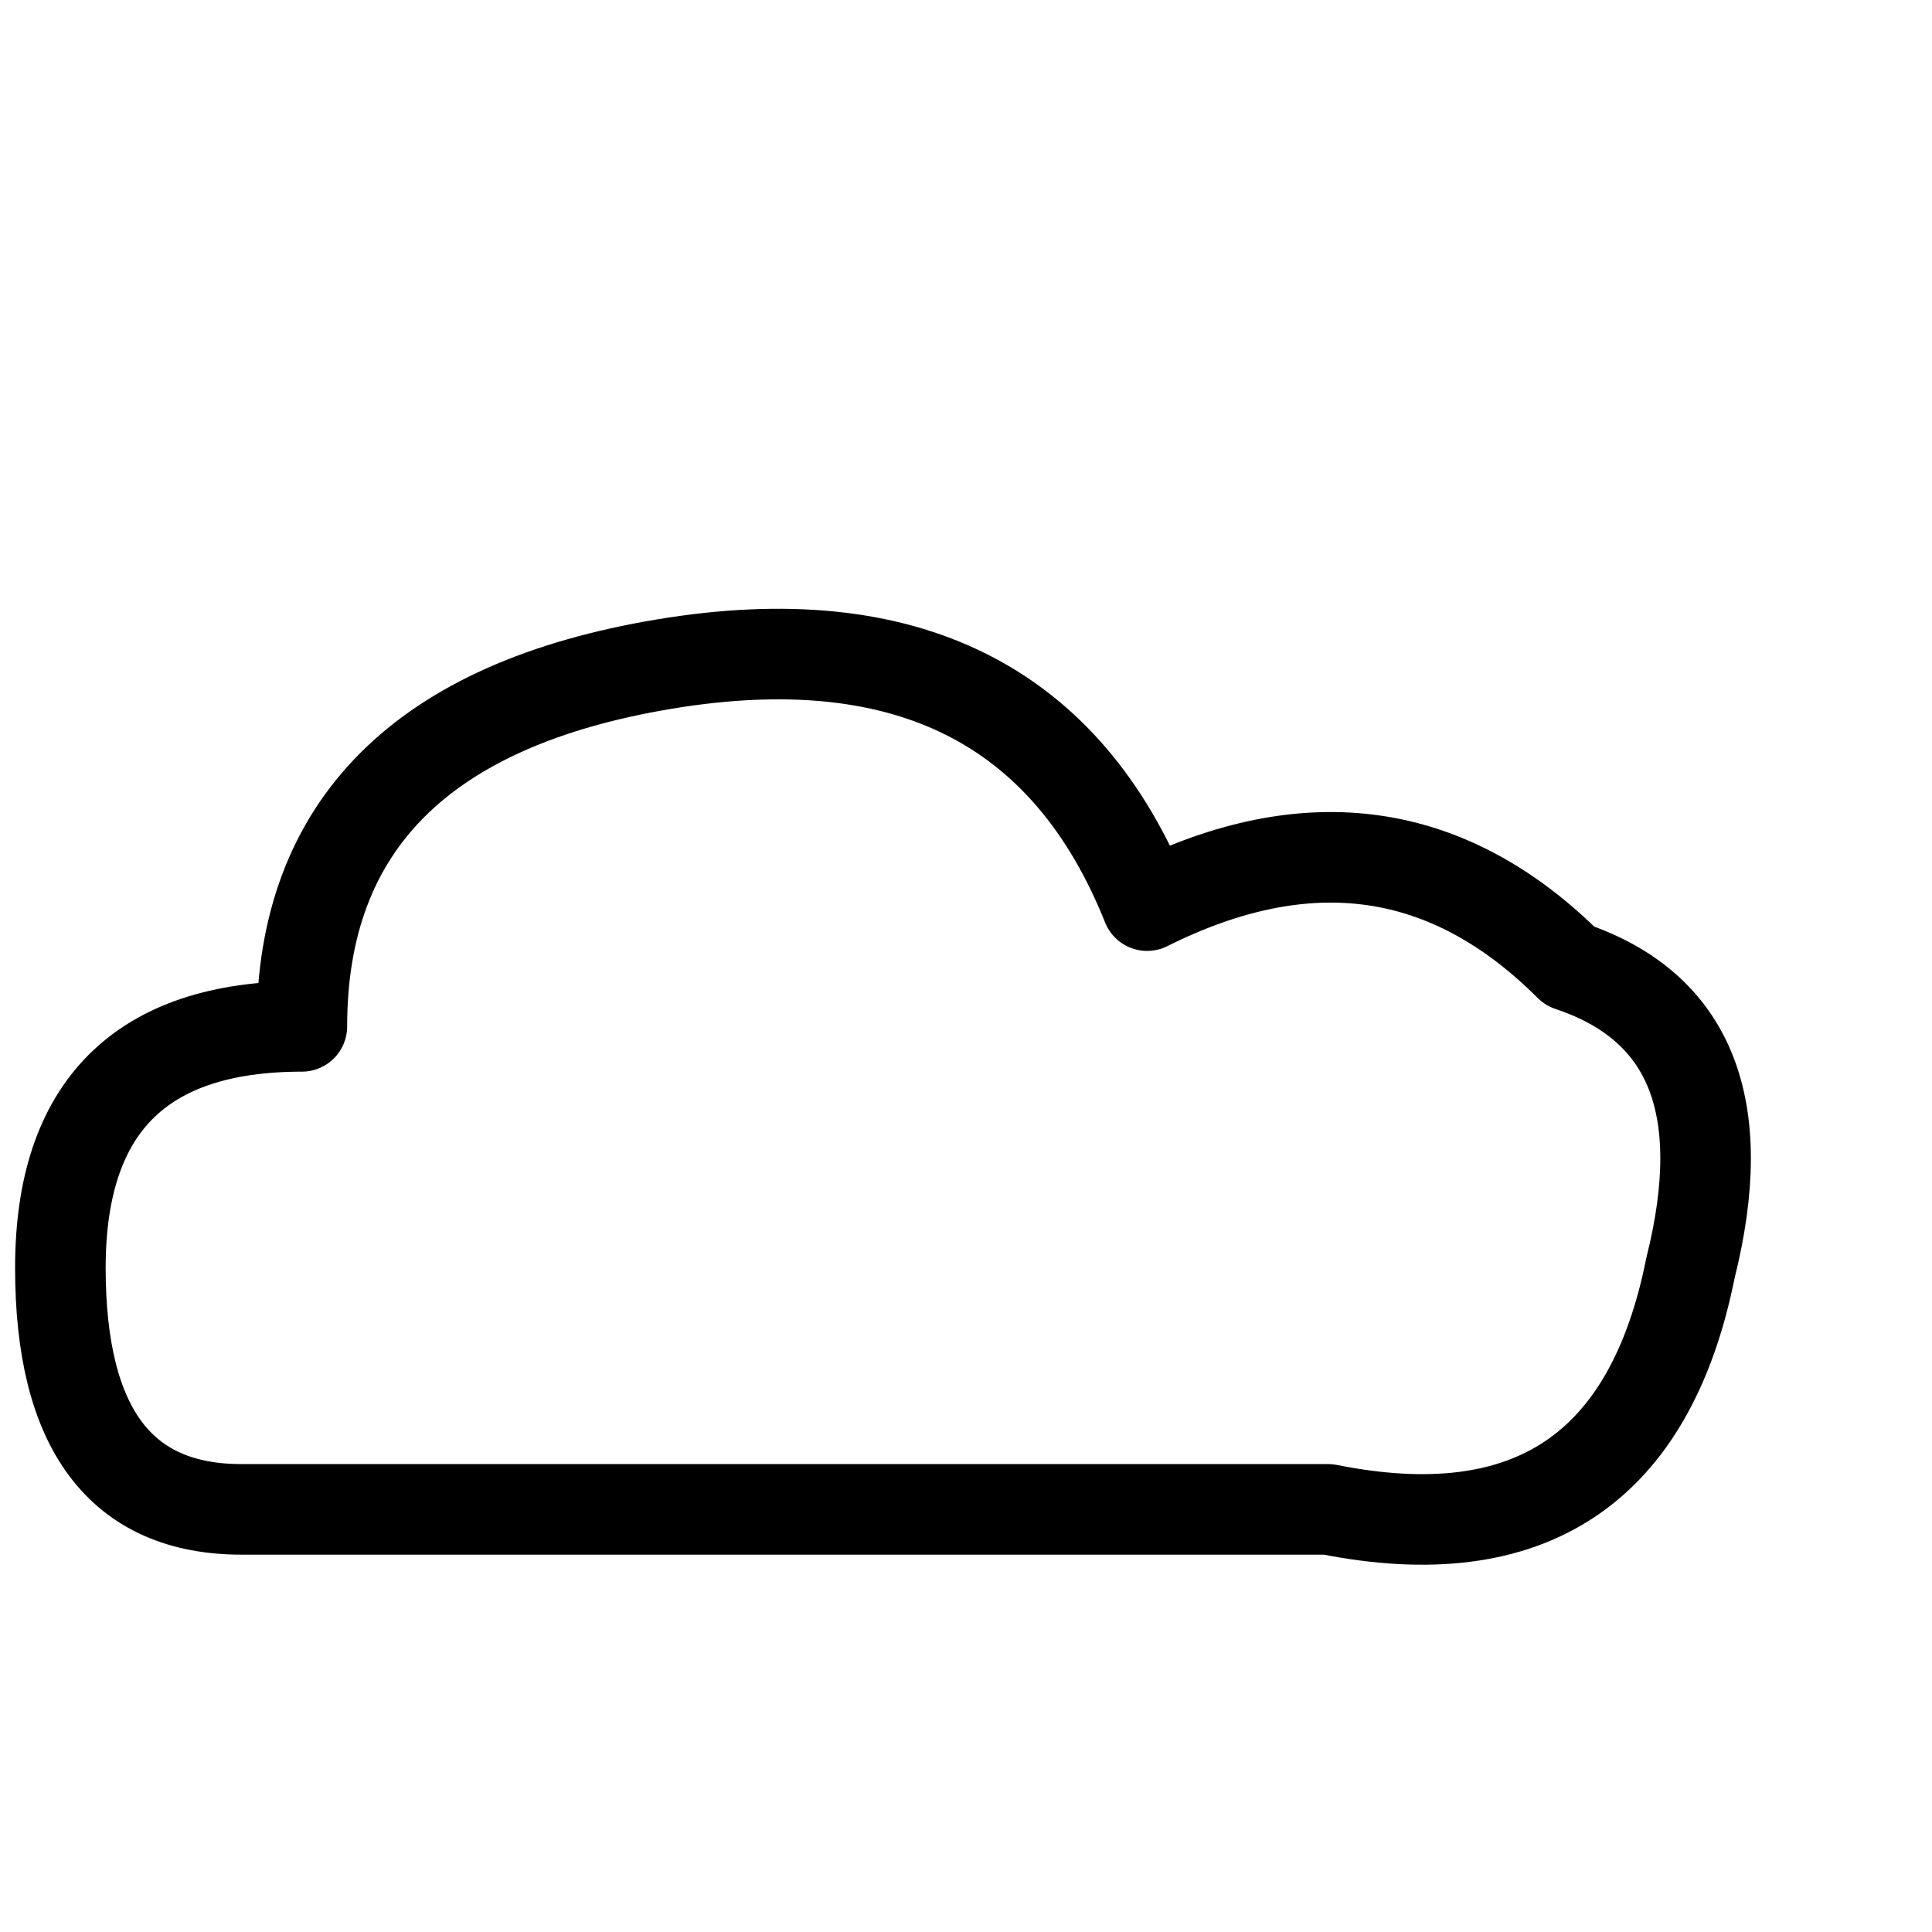
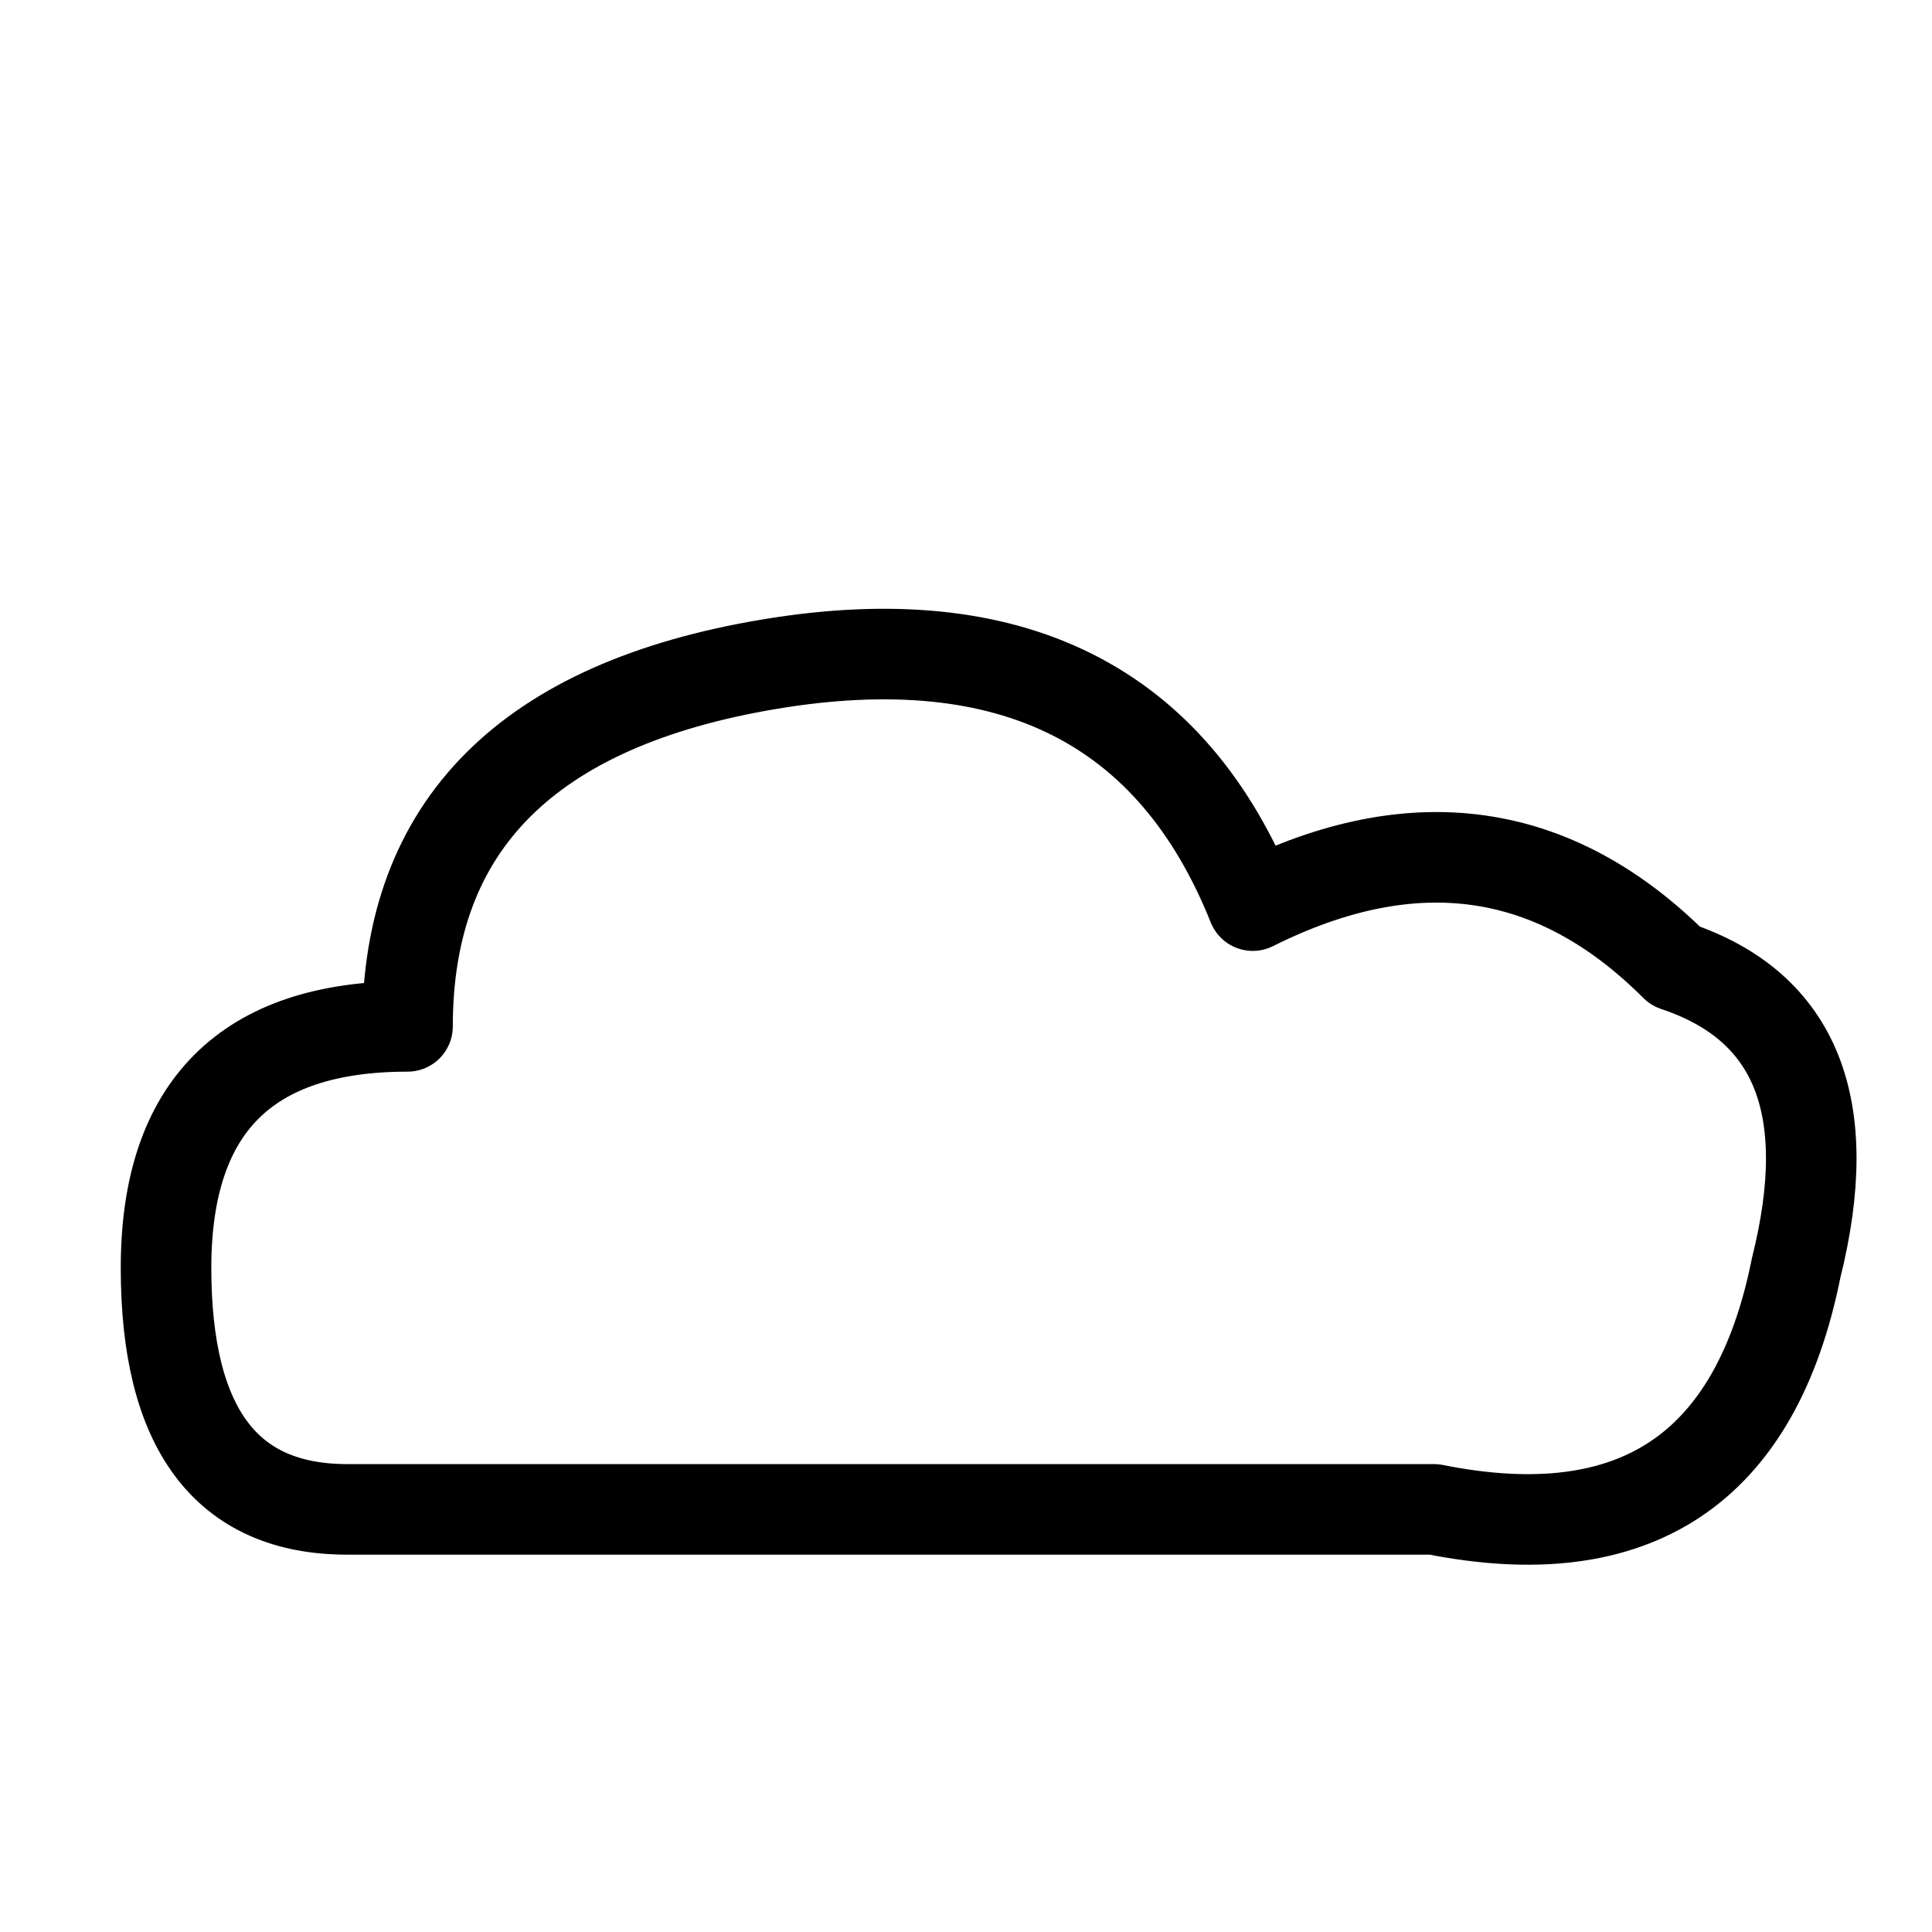
<svg xmlns="http://www.w3.org/2000/svg" viewBox="0 0 64 64" fill="none" stroke="currentColor" stroke-width="3" stroke-linecap="round" stroke-linejoin="round">
-   <path d="M 8 50 Q 2 50 2 42 Q 2 34 10 34 Q 10 24 22 22 Q 34 20 38 30 Q 46 26 52 32 Q 58 34 56 42 Q 54 52 44 50 Z" />
+   <path transform="translate(3.5, 0)" d="M 8 50 Q 2 50 2 42 Q 2 34 10 34 Q 10 24 22 22 Q 34 20 38 30 Q 46 26 52 32 Q 58 34 56 42 Q 54 52 44 50 Z" />
</svg>
